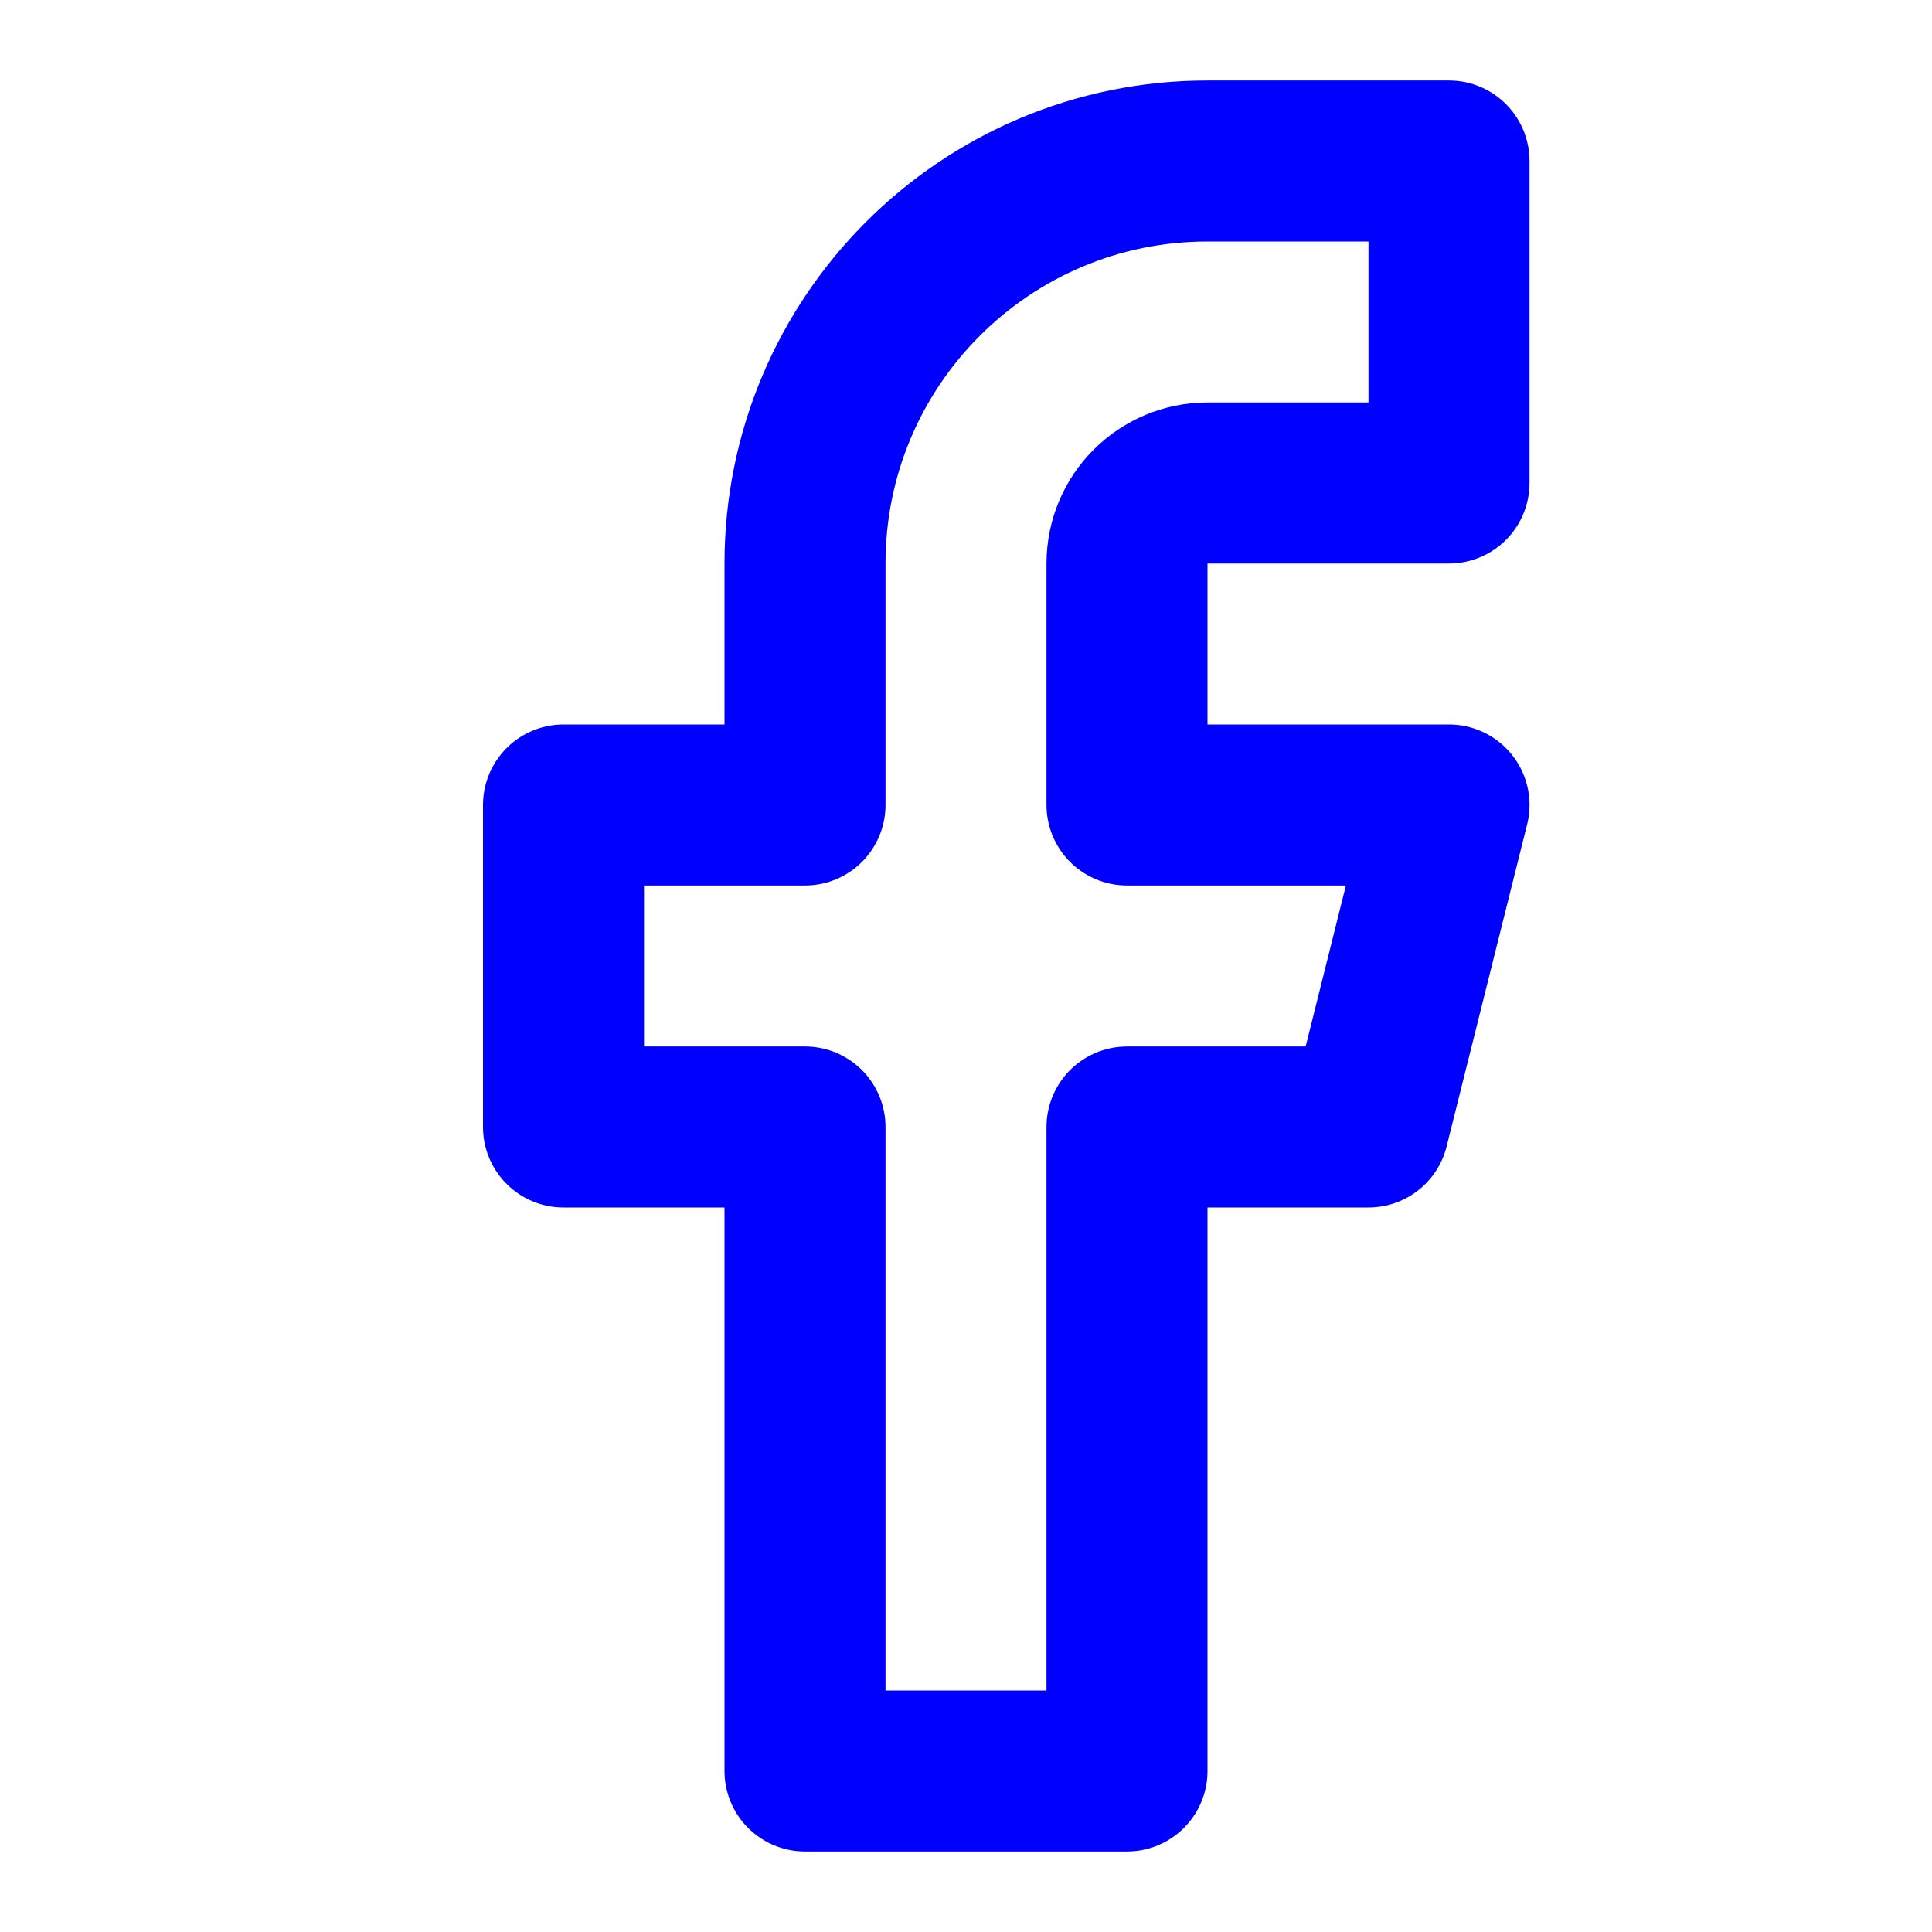
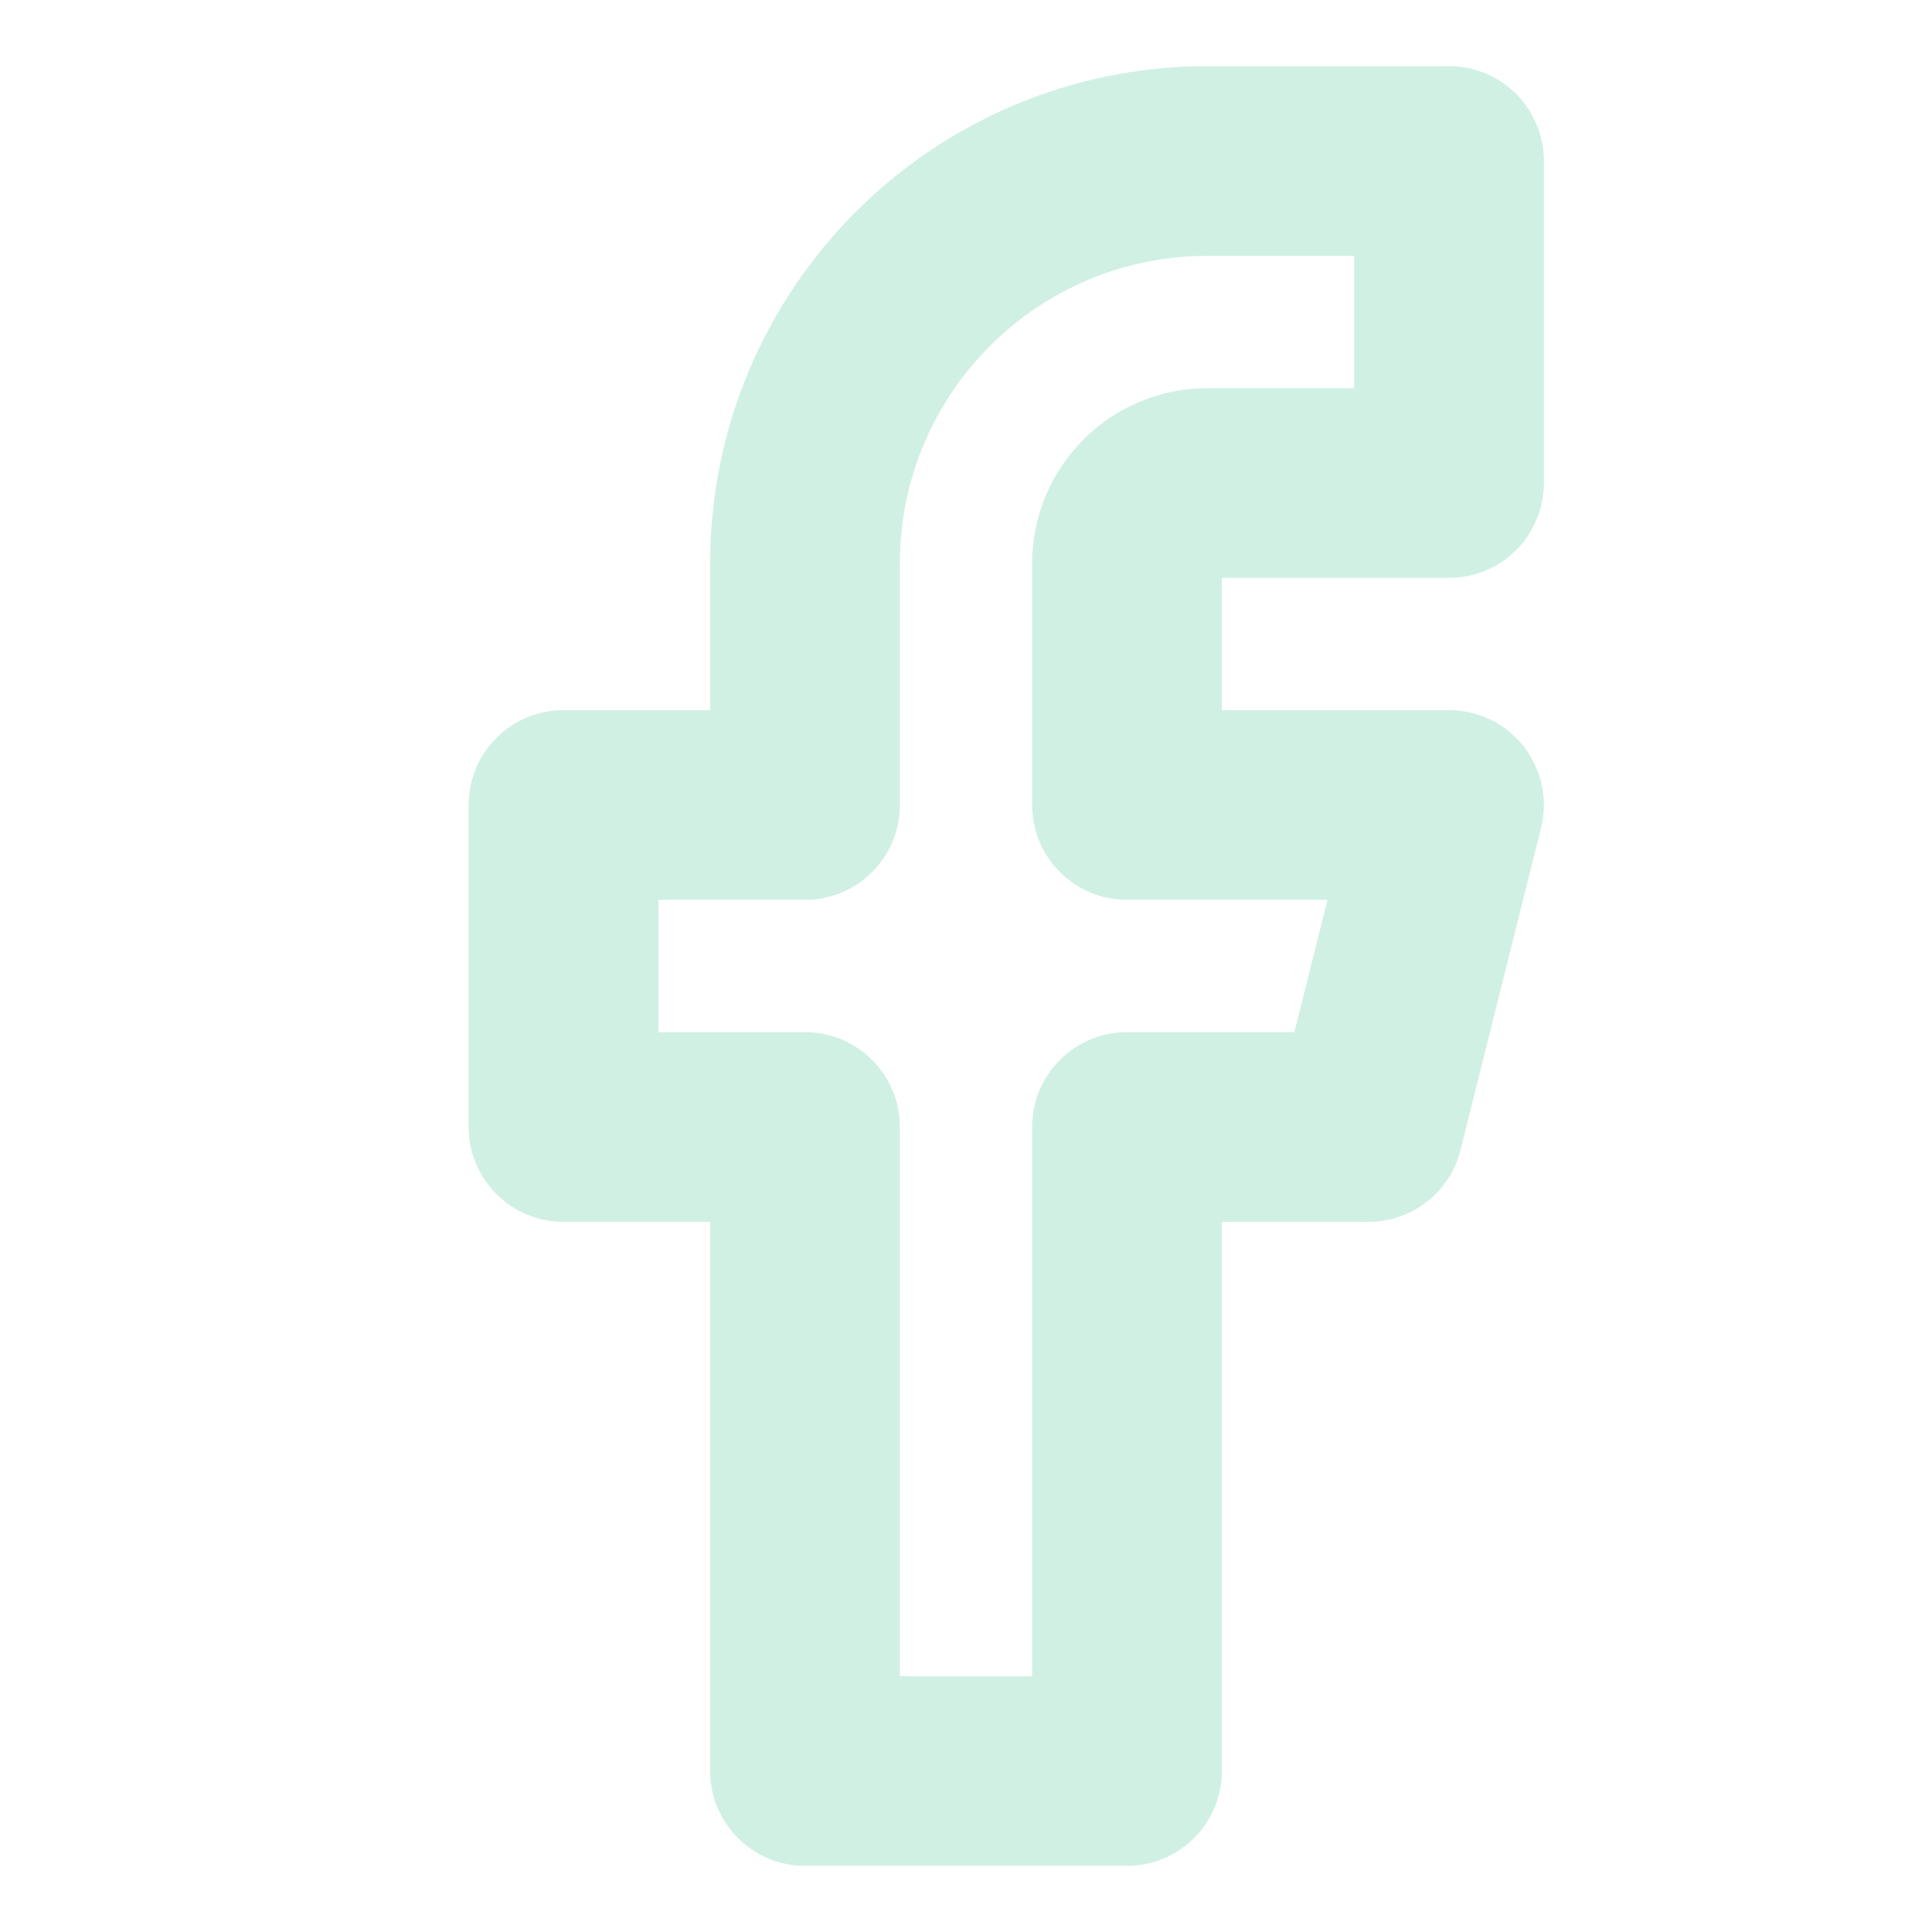
- <svg xmlns="http://www.w3.org/2000/svg" width="24" height="24" viewBox="0 0 24 24" fill="none" stroke="blue" stroke-width="2" stroke-linecap="round" stroke-linejoin="round" class="lucide lucide-facebook">
+ <svg xmlns="http://www.w3.org/2000/svg" width="30" height="30" viewBox="0 0 24 24" fill="none" stroke="#d0f0e4" stroke-width="2.357" stroke-linecap="round" stroke-linejoin="round" class="lucide lucide-facebook">
  <path d="M18 2h-3a5 5 0 0 0-5 5v3H7v4h3v8h4v-8h3l1-4h-4V7a1 1 0 0 1 1-1h3z" />
</svg>
